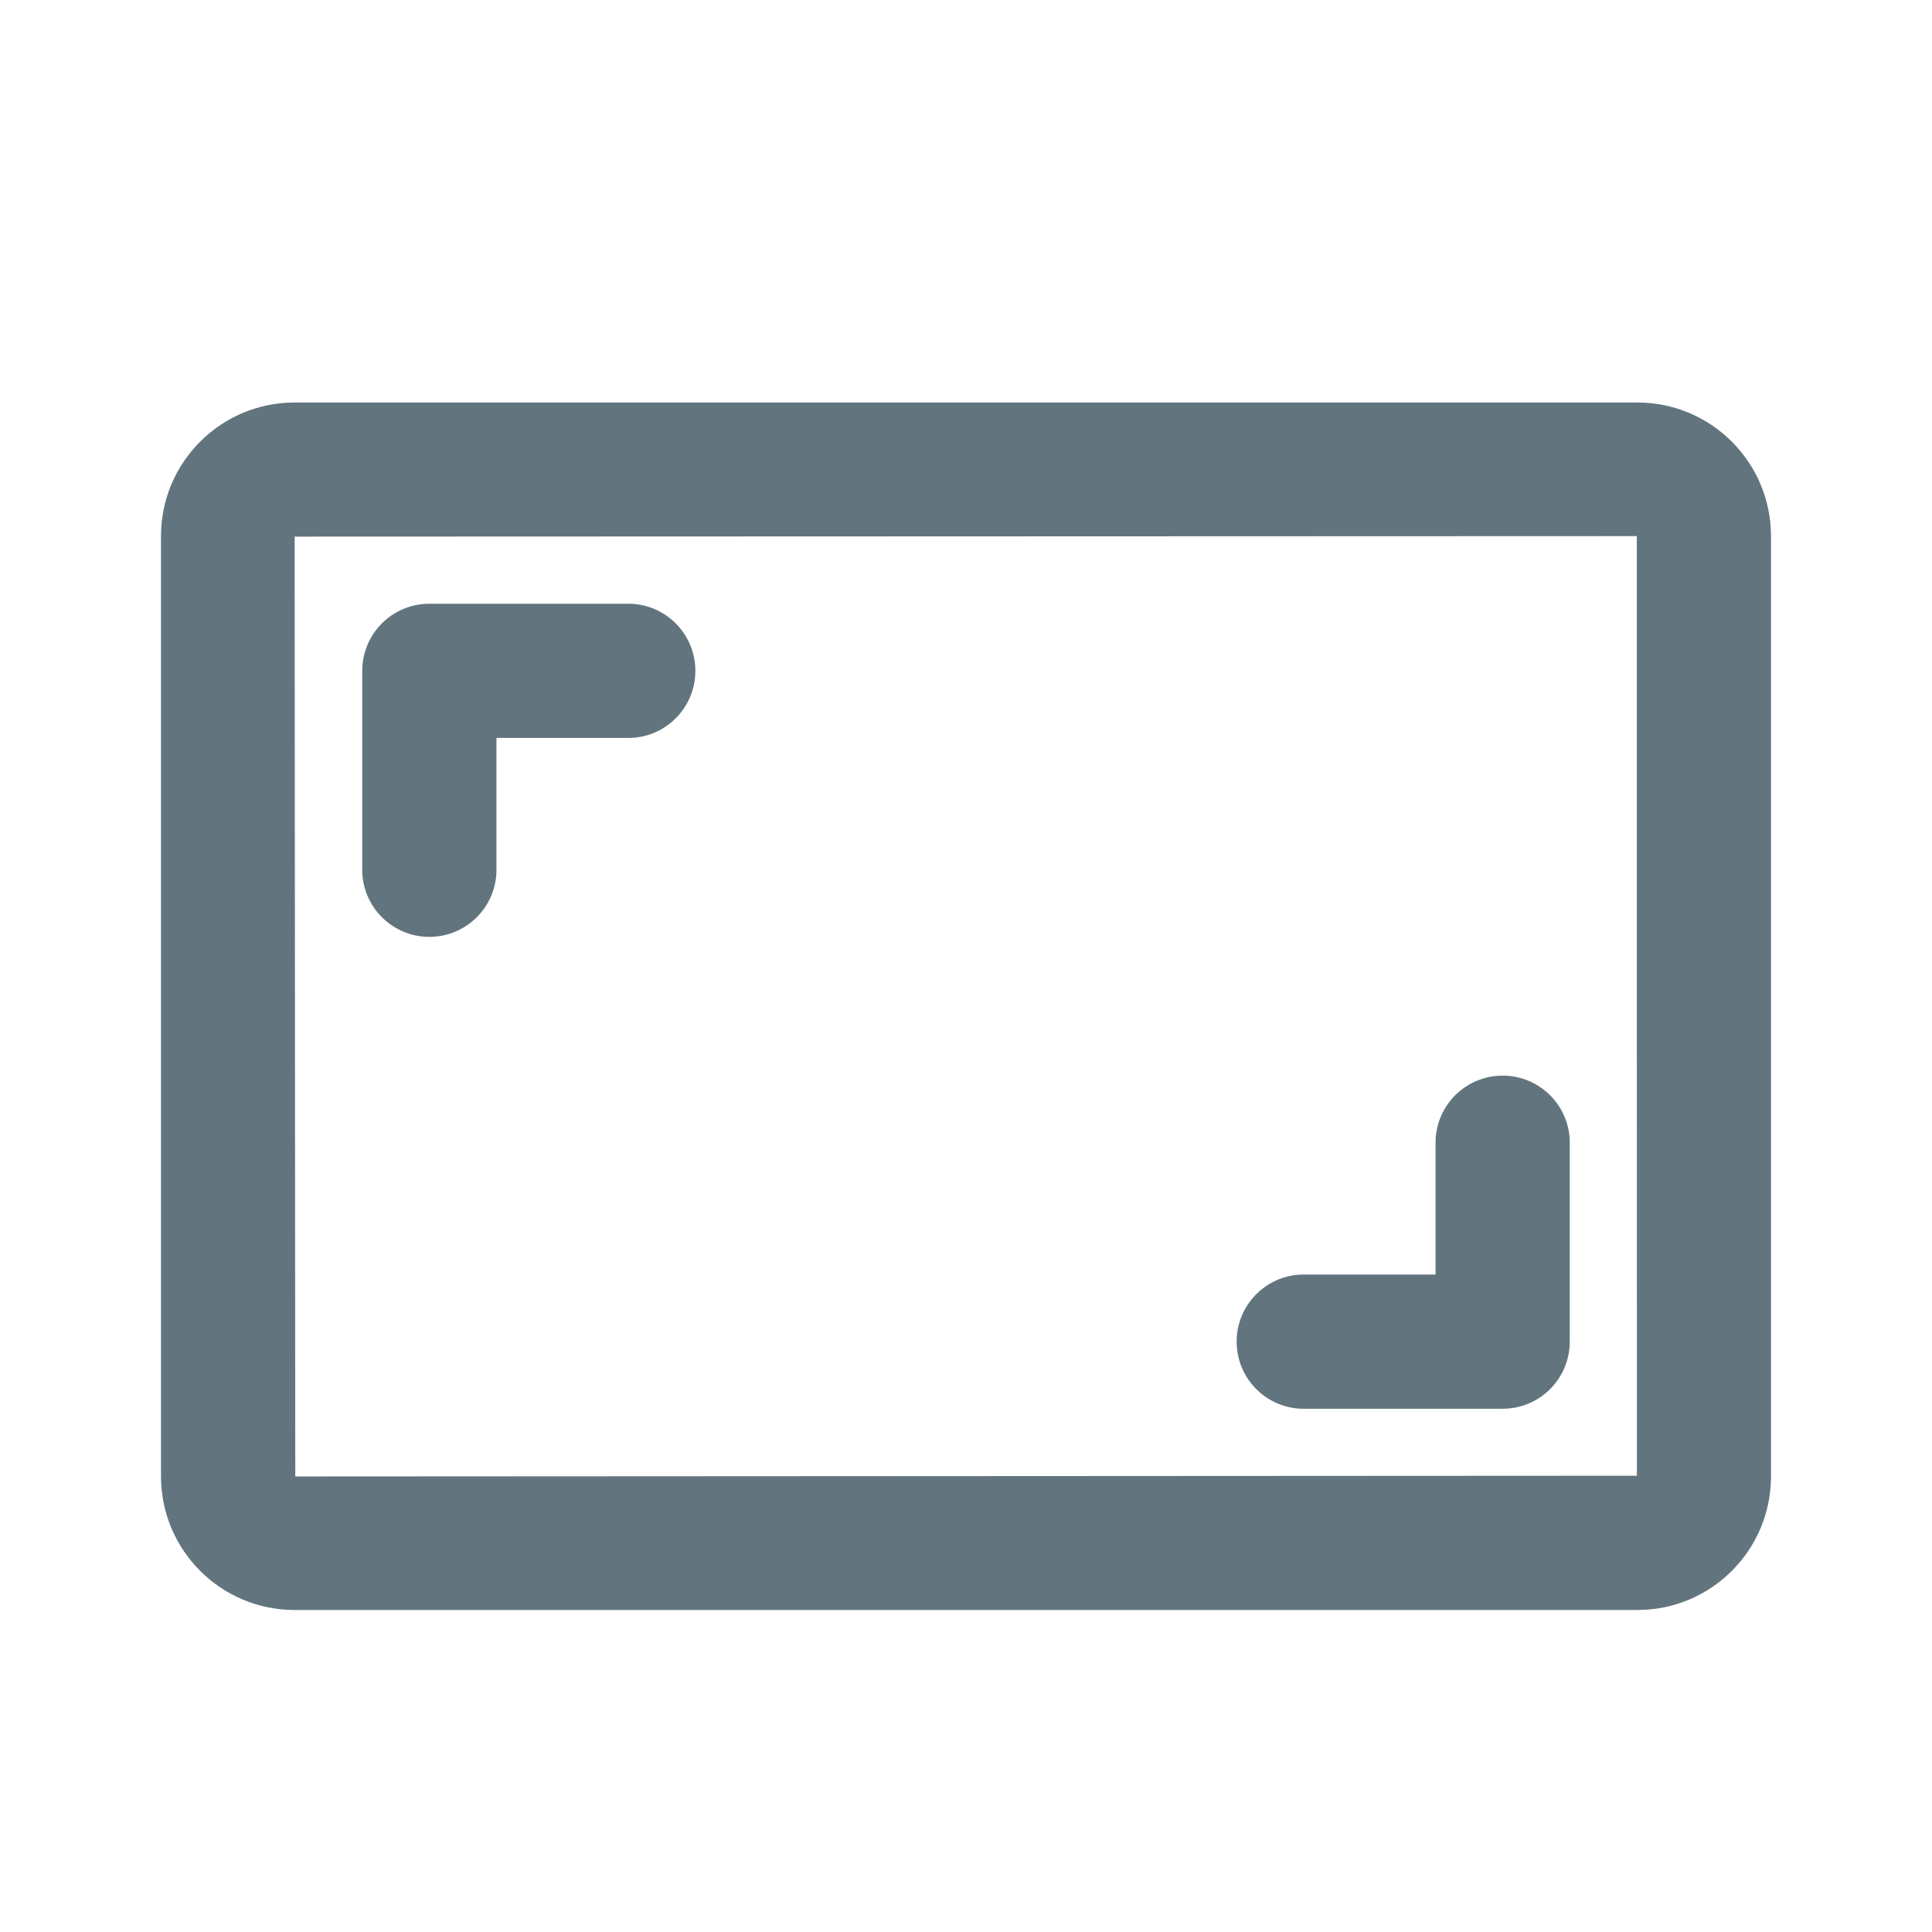
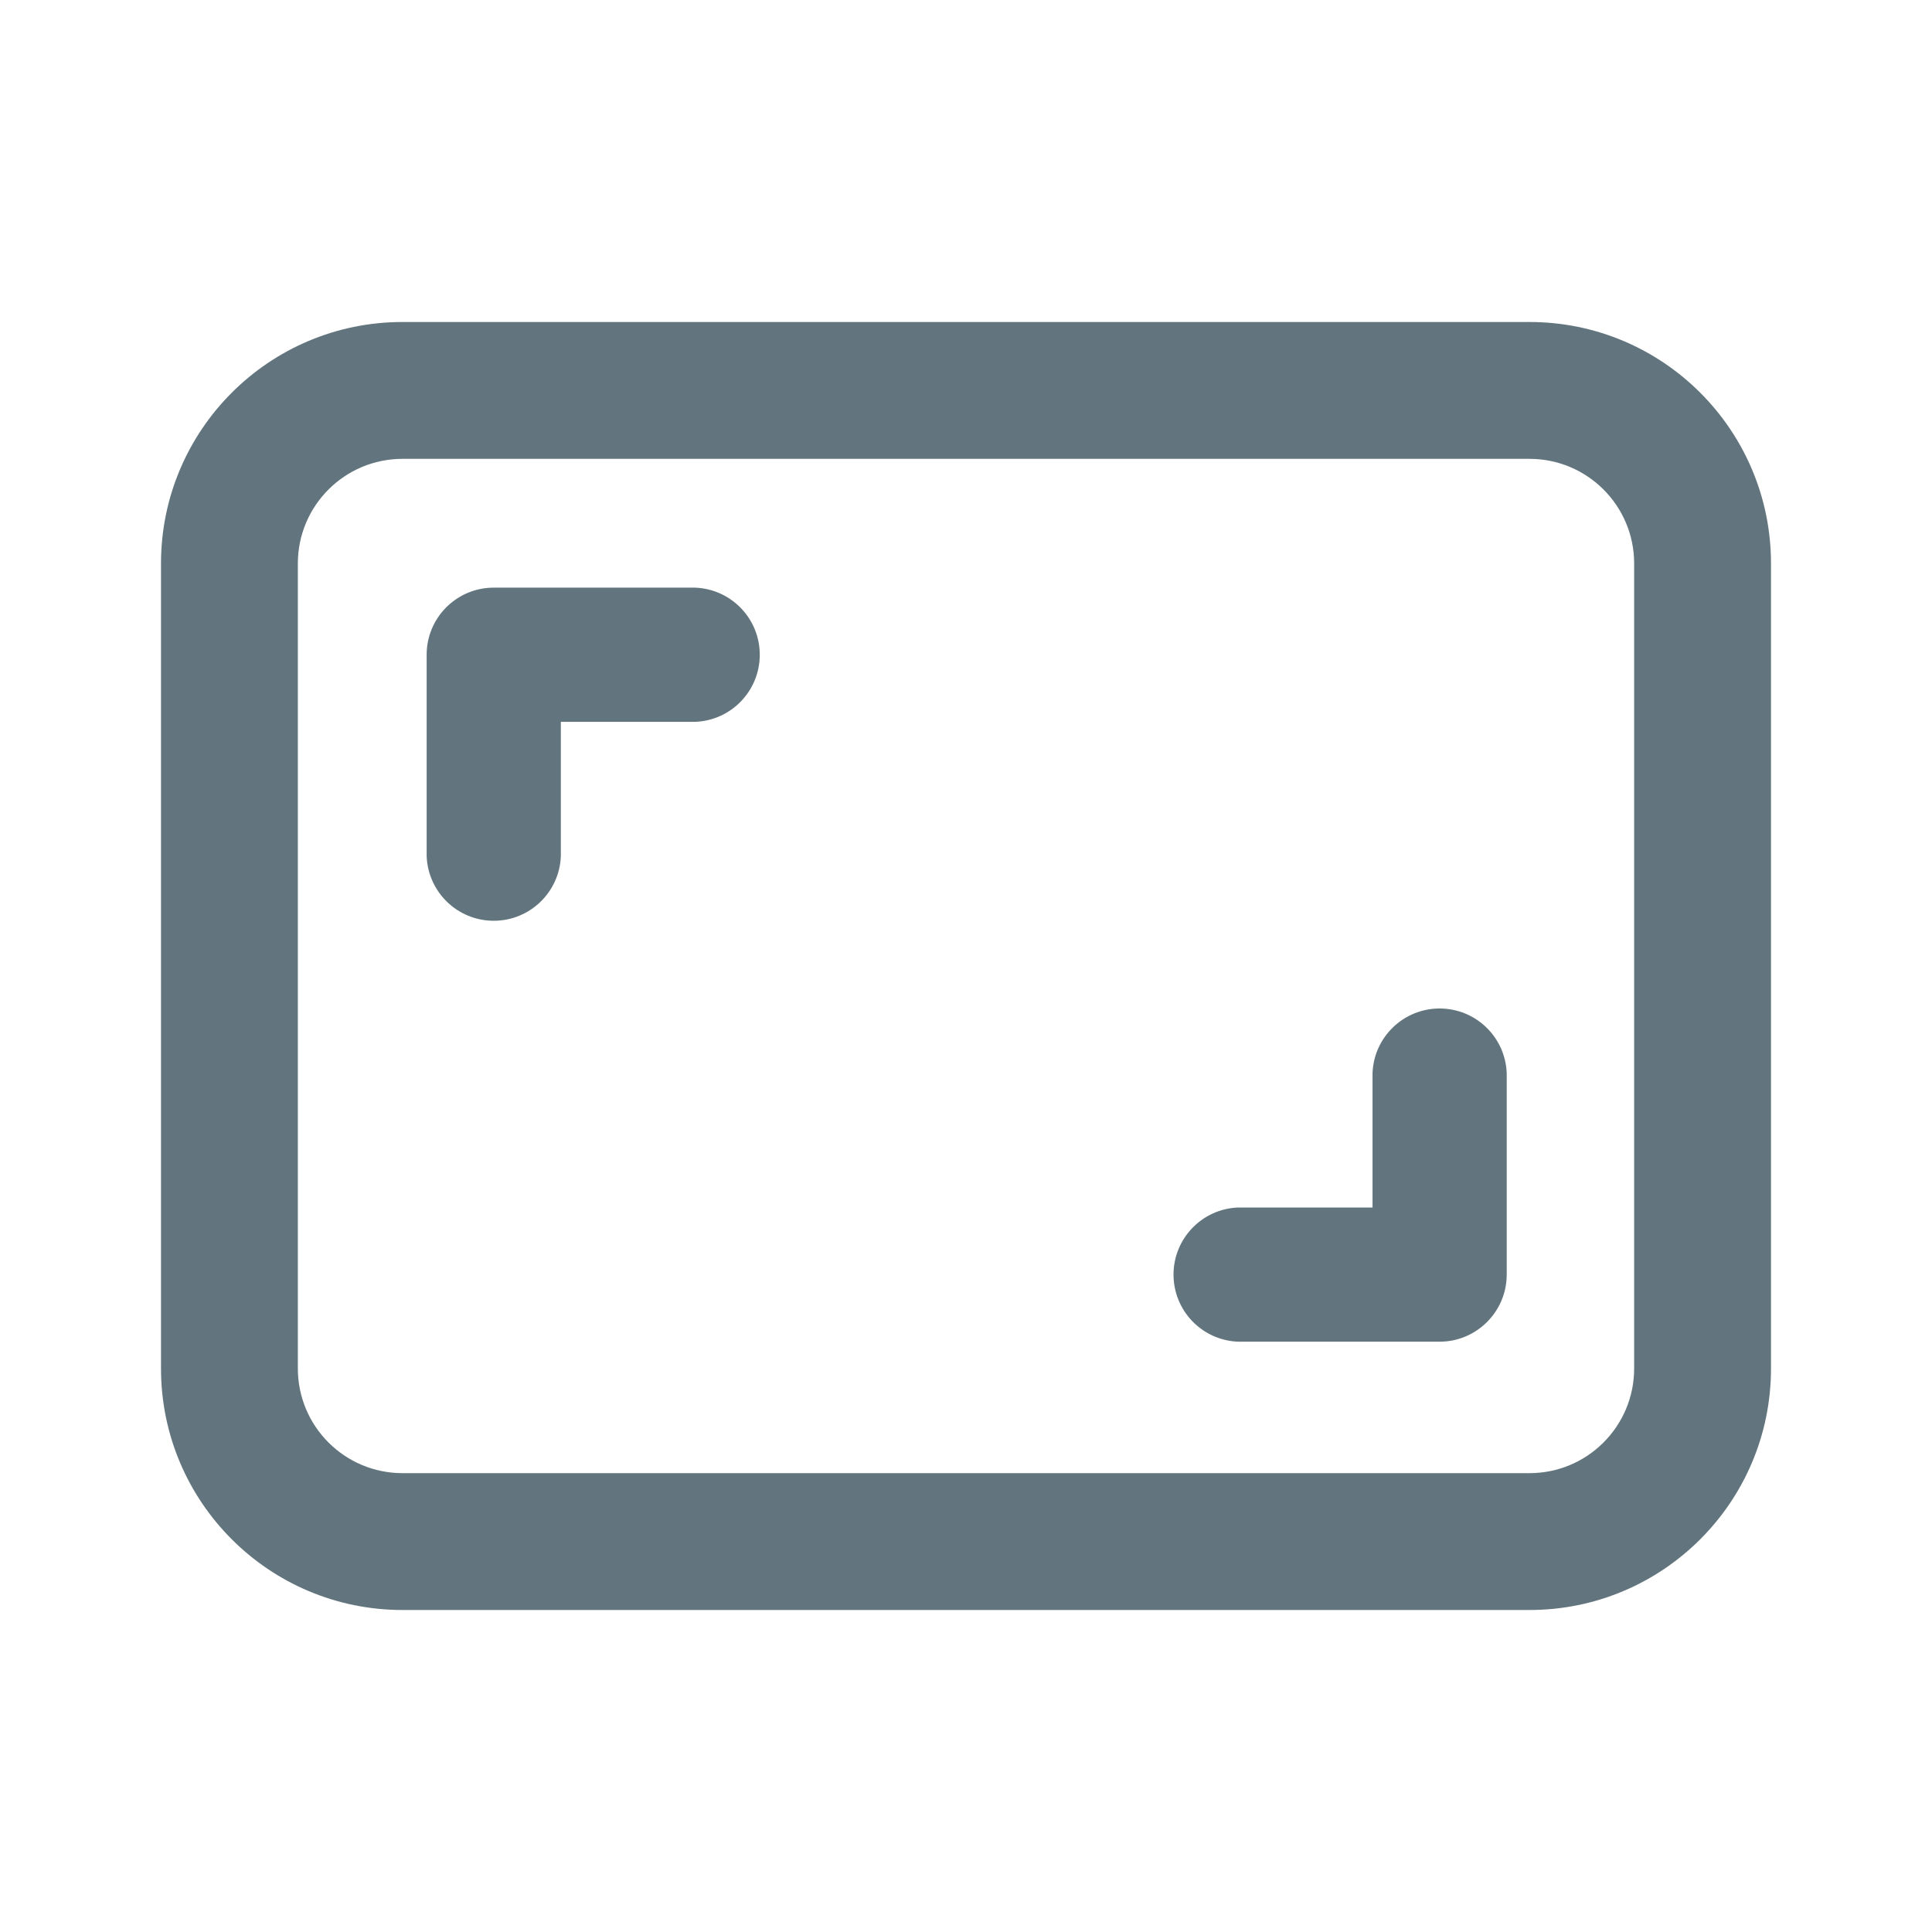
<svg xmlns="http://www.w3.org/2000/svg" fill="none" viewBox="0 0 24 24">
-   <path fill="#62757E" fill-rule="evenodd" d="M20.34 20H3.66A1.66 1.66 0 0 1 2 18.342V6.659A1.66 1.66 0 0 1 3.66 5h16.68c.916 0 1.66.744 1.66 1.66v11.682A1.66 1.66 0 0 1 20.34 20m-.007-13.34L3.66 6.666l.008 11.675 16.666-.009zm.008 11.673v.834zM5.333 7.5h2.5a.834.834 0 0 1 0 1.667H6.167v1.666a.834.834 0 0 1-1.667 0v-2.5c0-.46.373-.833.833-.833m10.834 8.333h1.666v-1.666a.834.834 0 0 1 1.667 0v2.5c0 .46-.373.833-.833.833h-2.5a.834.834 0 0 1 0-1.667" clip-rule="evenodd" />
+   <path fill="#62757E" fill-rule="evenodd" d="M19 5.7H5A1.3 1.3 0 0 0 3.7 7v10A1.3 1.3 0 0 0 5 18.3h14a1.3 1.3 0 0 0 1.3-1.3V7A1.3 1.3 0 0 0 19 5.7M5 4a3 3 0 0 0-3 3v10a3 3 0 0 0 3 3h14a3 3 0 0 0 3-3V7a3 3 0 0 0-3-3zm1.133 3.3h2.5a.834.834 0 0 1 0 1.667H6.967v1.666a.834.834 0 0 1-1.667 0v-2.5c0-.46.373-.833.833-.833m9.25 7.7h1.667v-1.667a.834.834 0 0 1 1.667 0v2.5c0 .46-.374.834-.834.834h-2.5a.834.834 0 0 1 0-1.667" clip-rule="evenodd" />
</svg>
